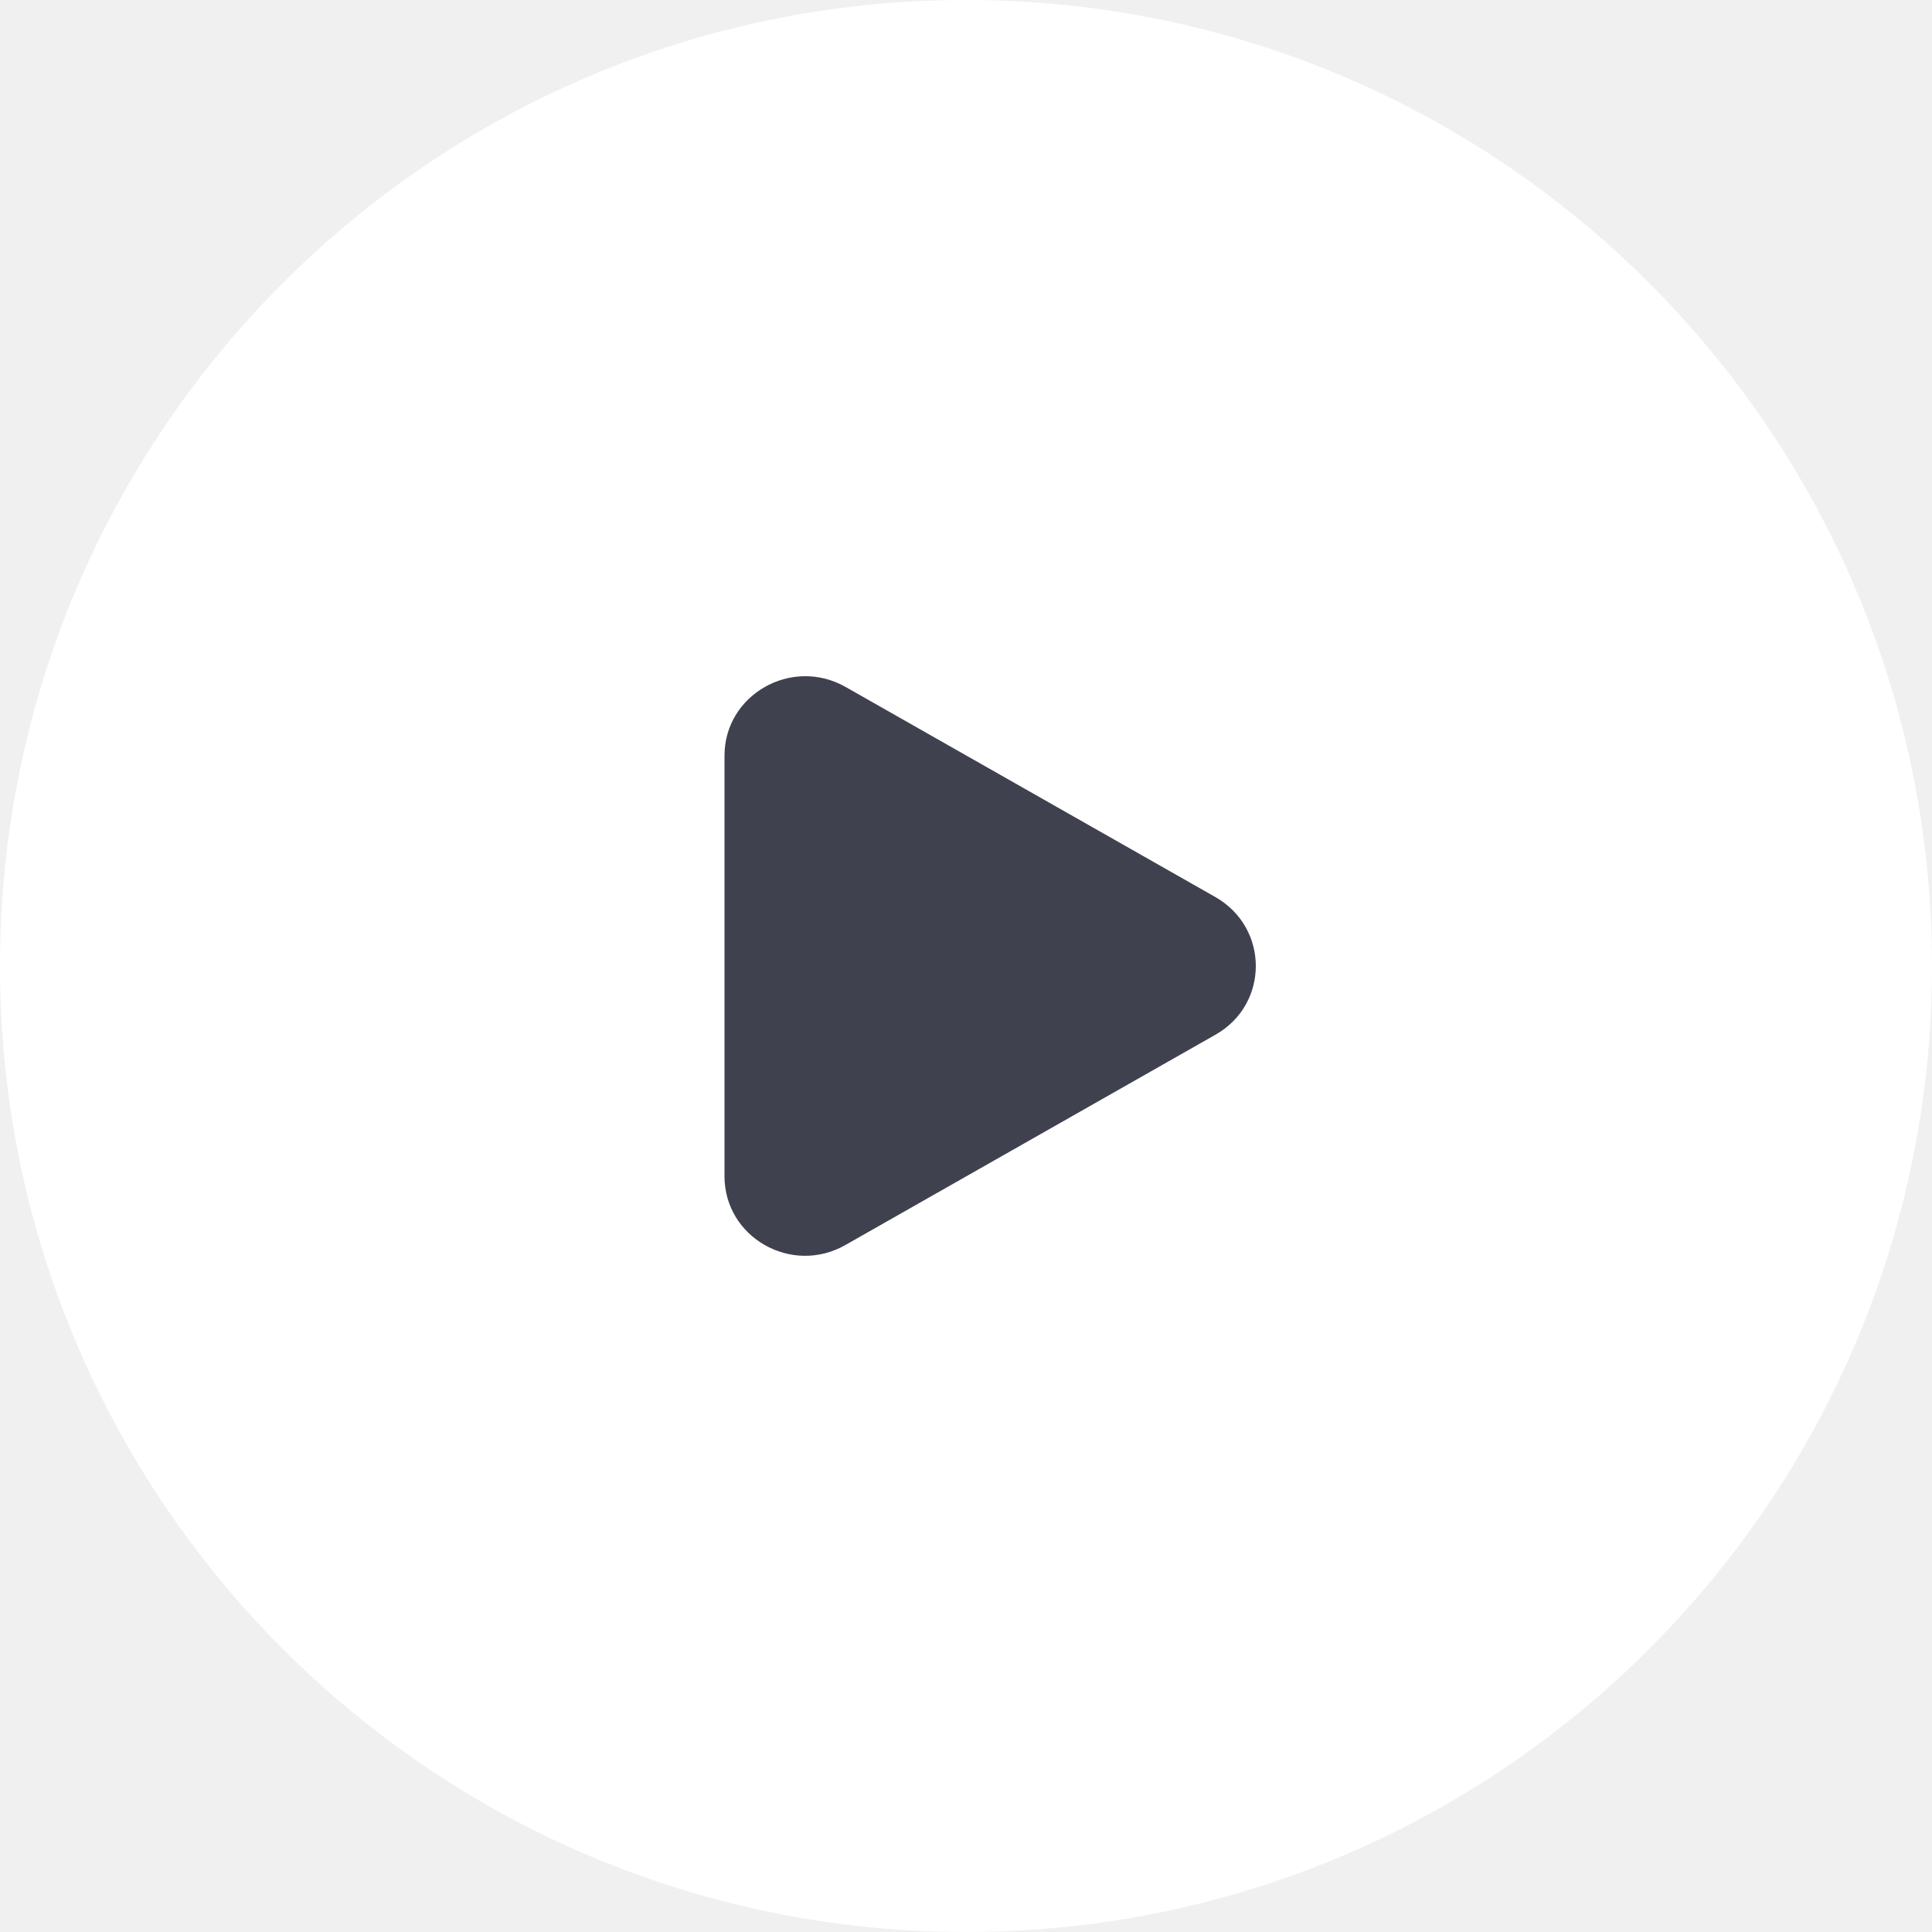
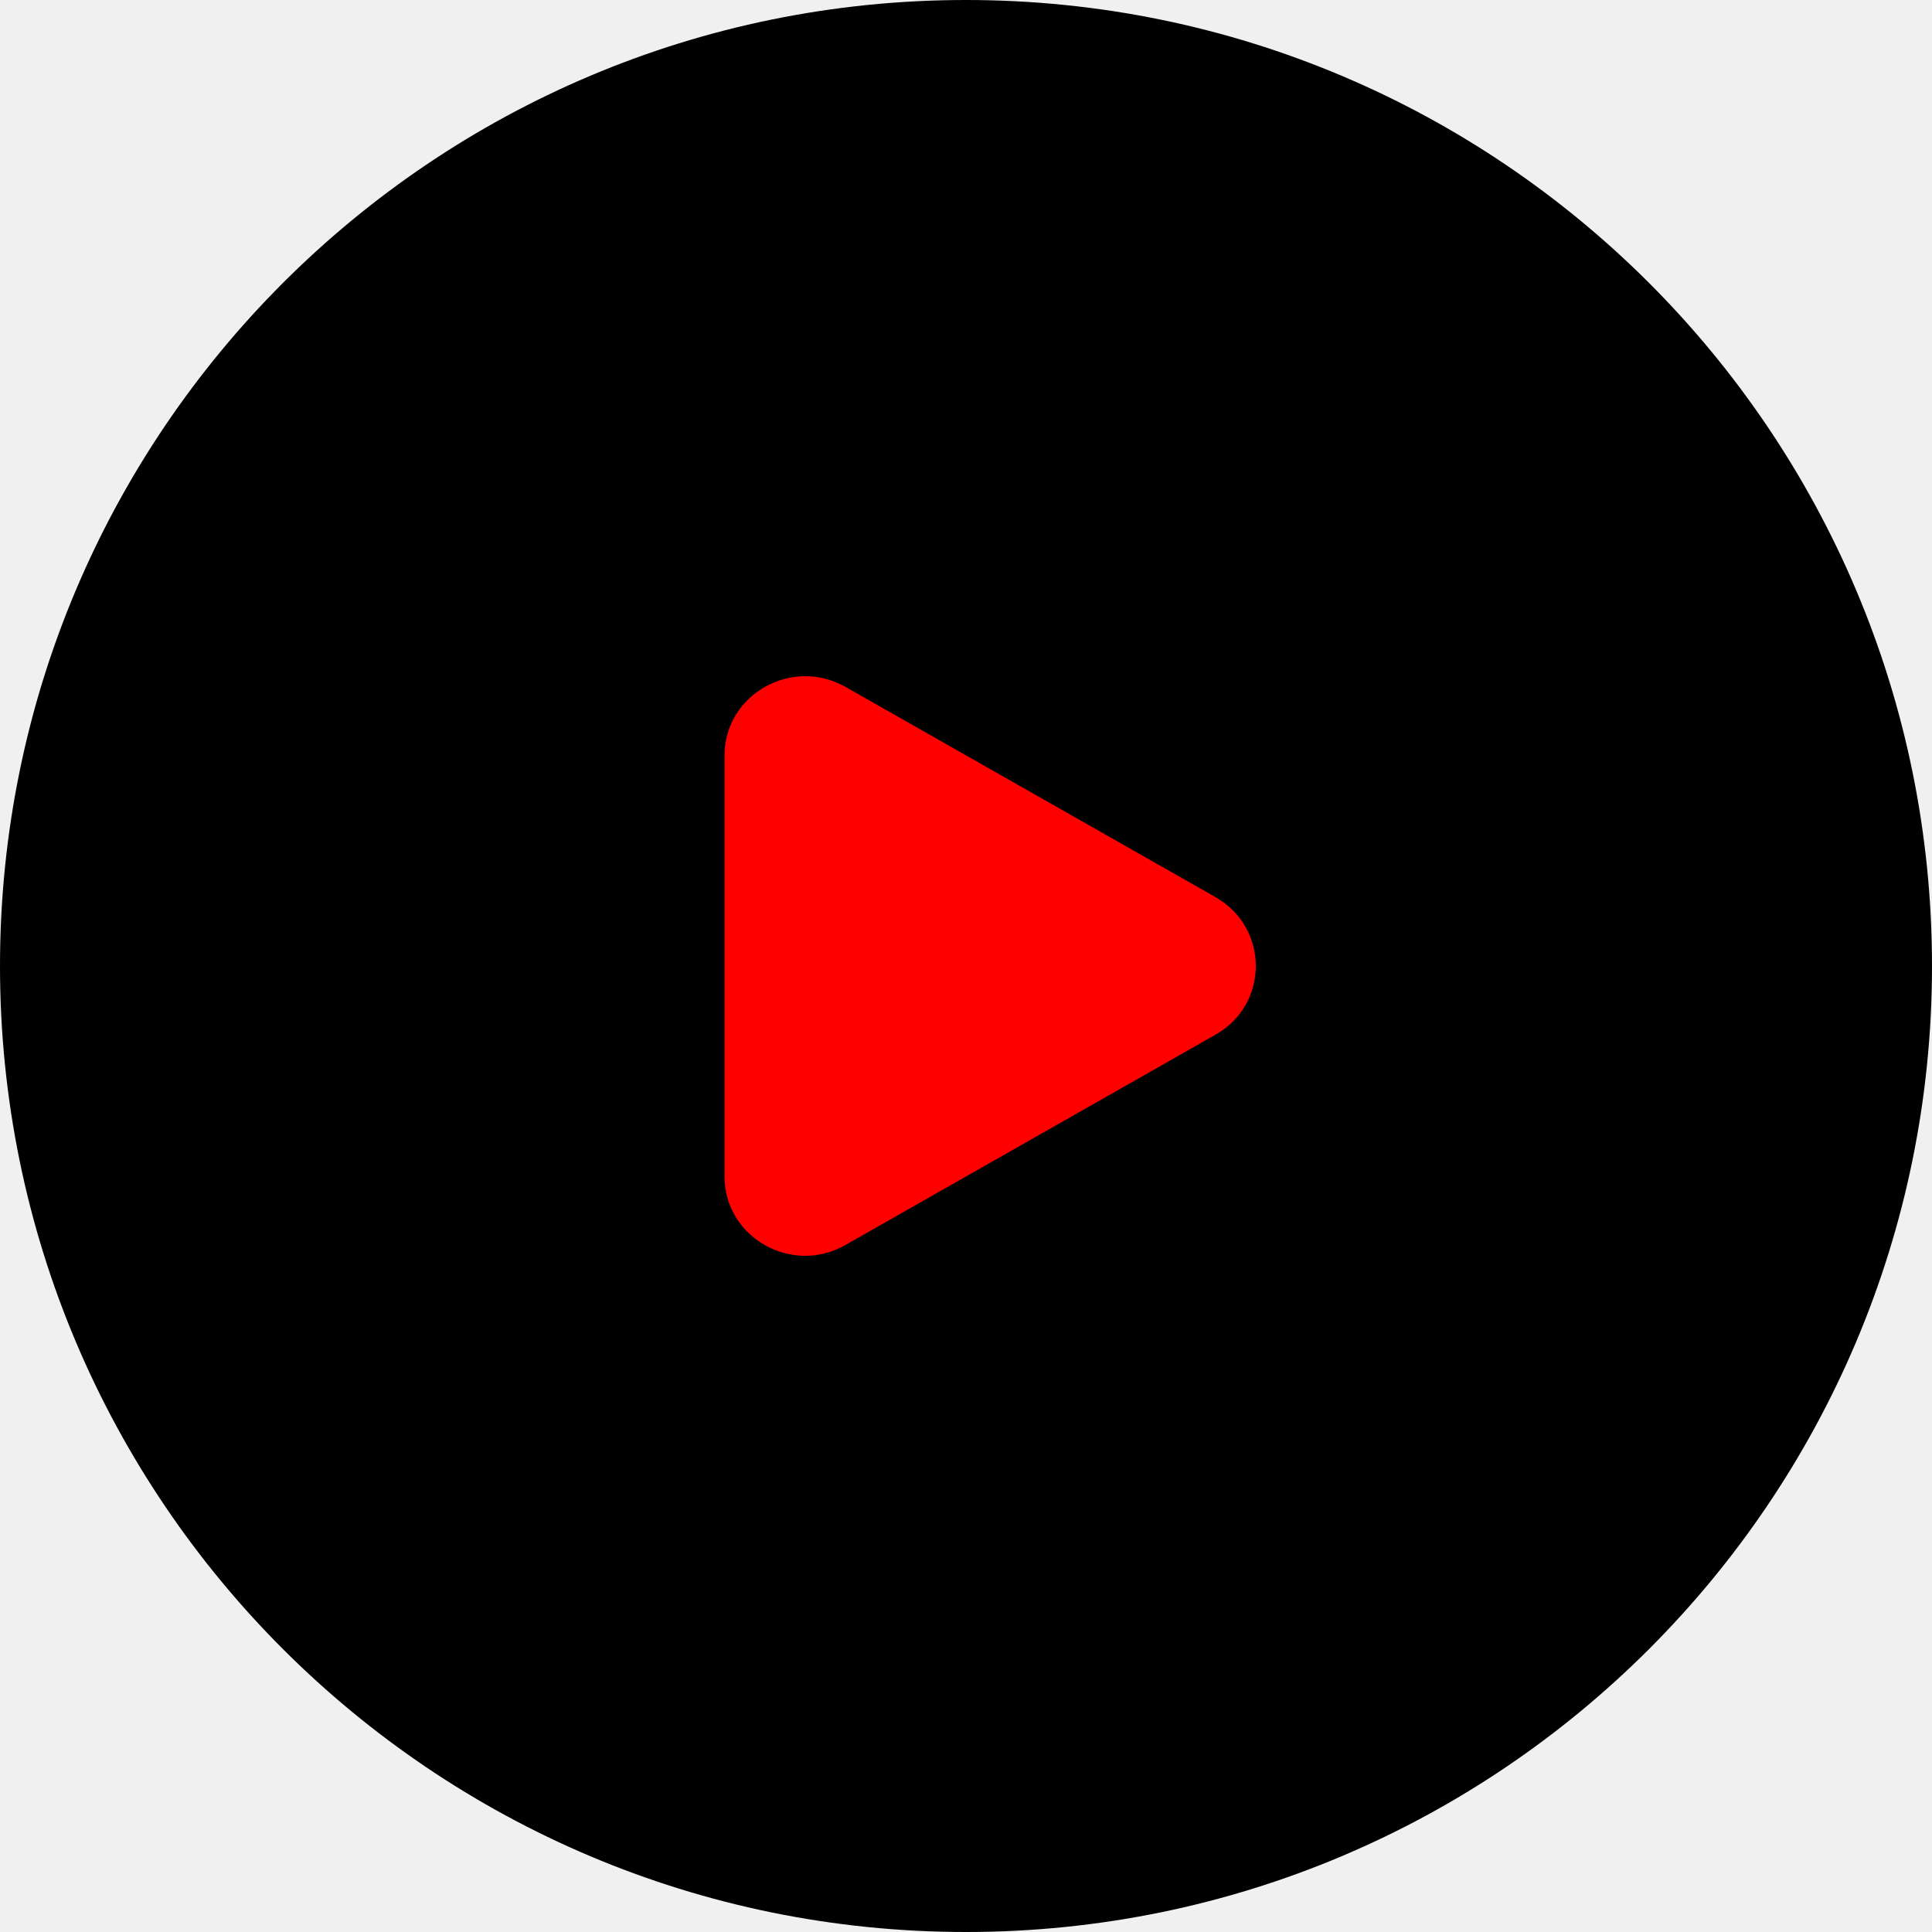
<svg xmlns="http://www.w3.org/2000/svg" width="40" height="40" viewBox="0 0 40 40" fill="none">
-   <circle cx="20" cy="20" r="20" fill="white" />
-   <path d="M25.164 18.573L17.506 14.222C16.392 13.591 15 14.381 15 15.644V24.353C15 25.621 16.392 26.412 17.506 25.775L25.164 21.423C26.279 20.792 26.279 19.211 25.164 18.573Z" fill="#3F414E" />
+   <circle cx="20" cy="20" r="20" fill="#000" />
+   <path d="M25.164 18.573L17.506 14.222C16.392 13.591 15 14.381 15 15.644V24.353C15 25.621 16.392 26.412 17.506 25.775L25.164 21.423C26.279 20.792 26.279 19.211 25.164 18.573Z" fill="#f00" />
</svg>
